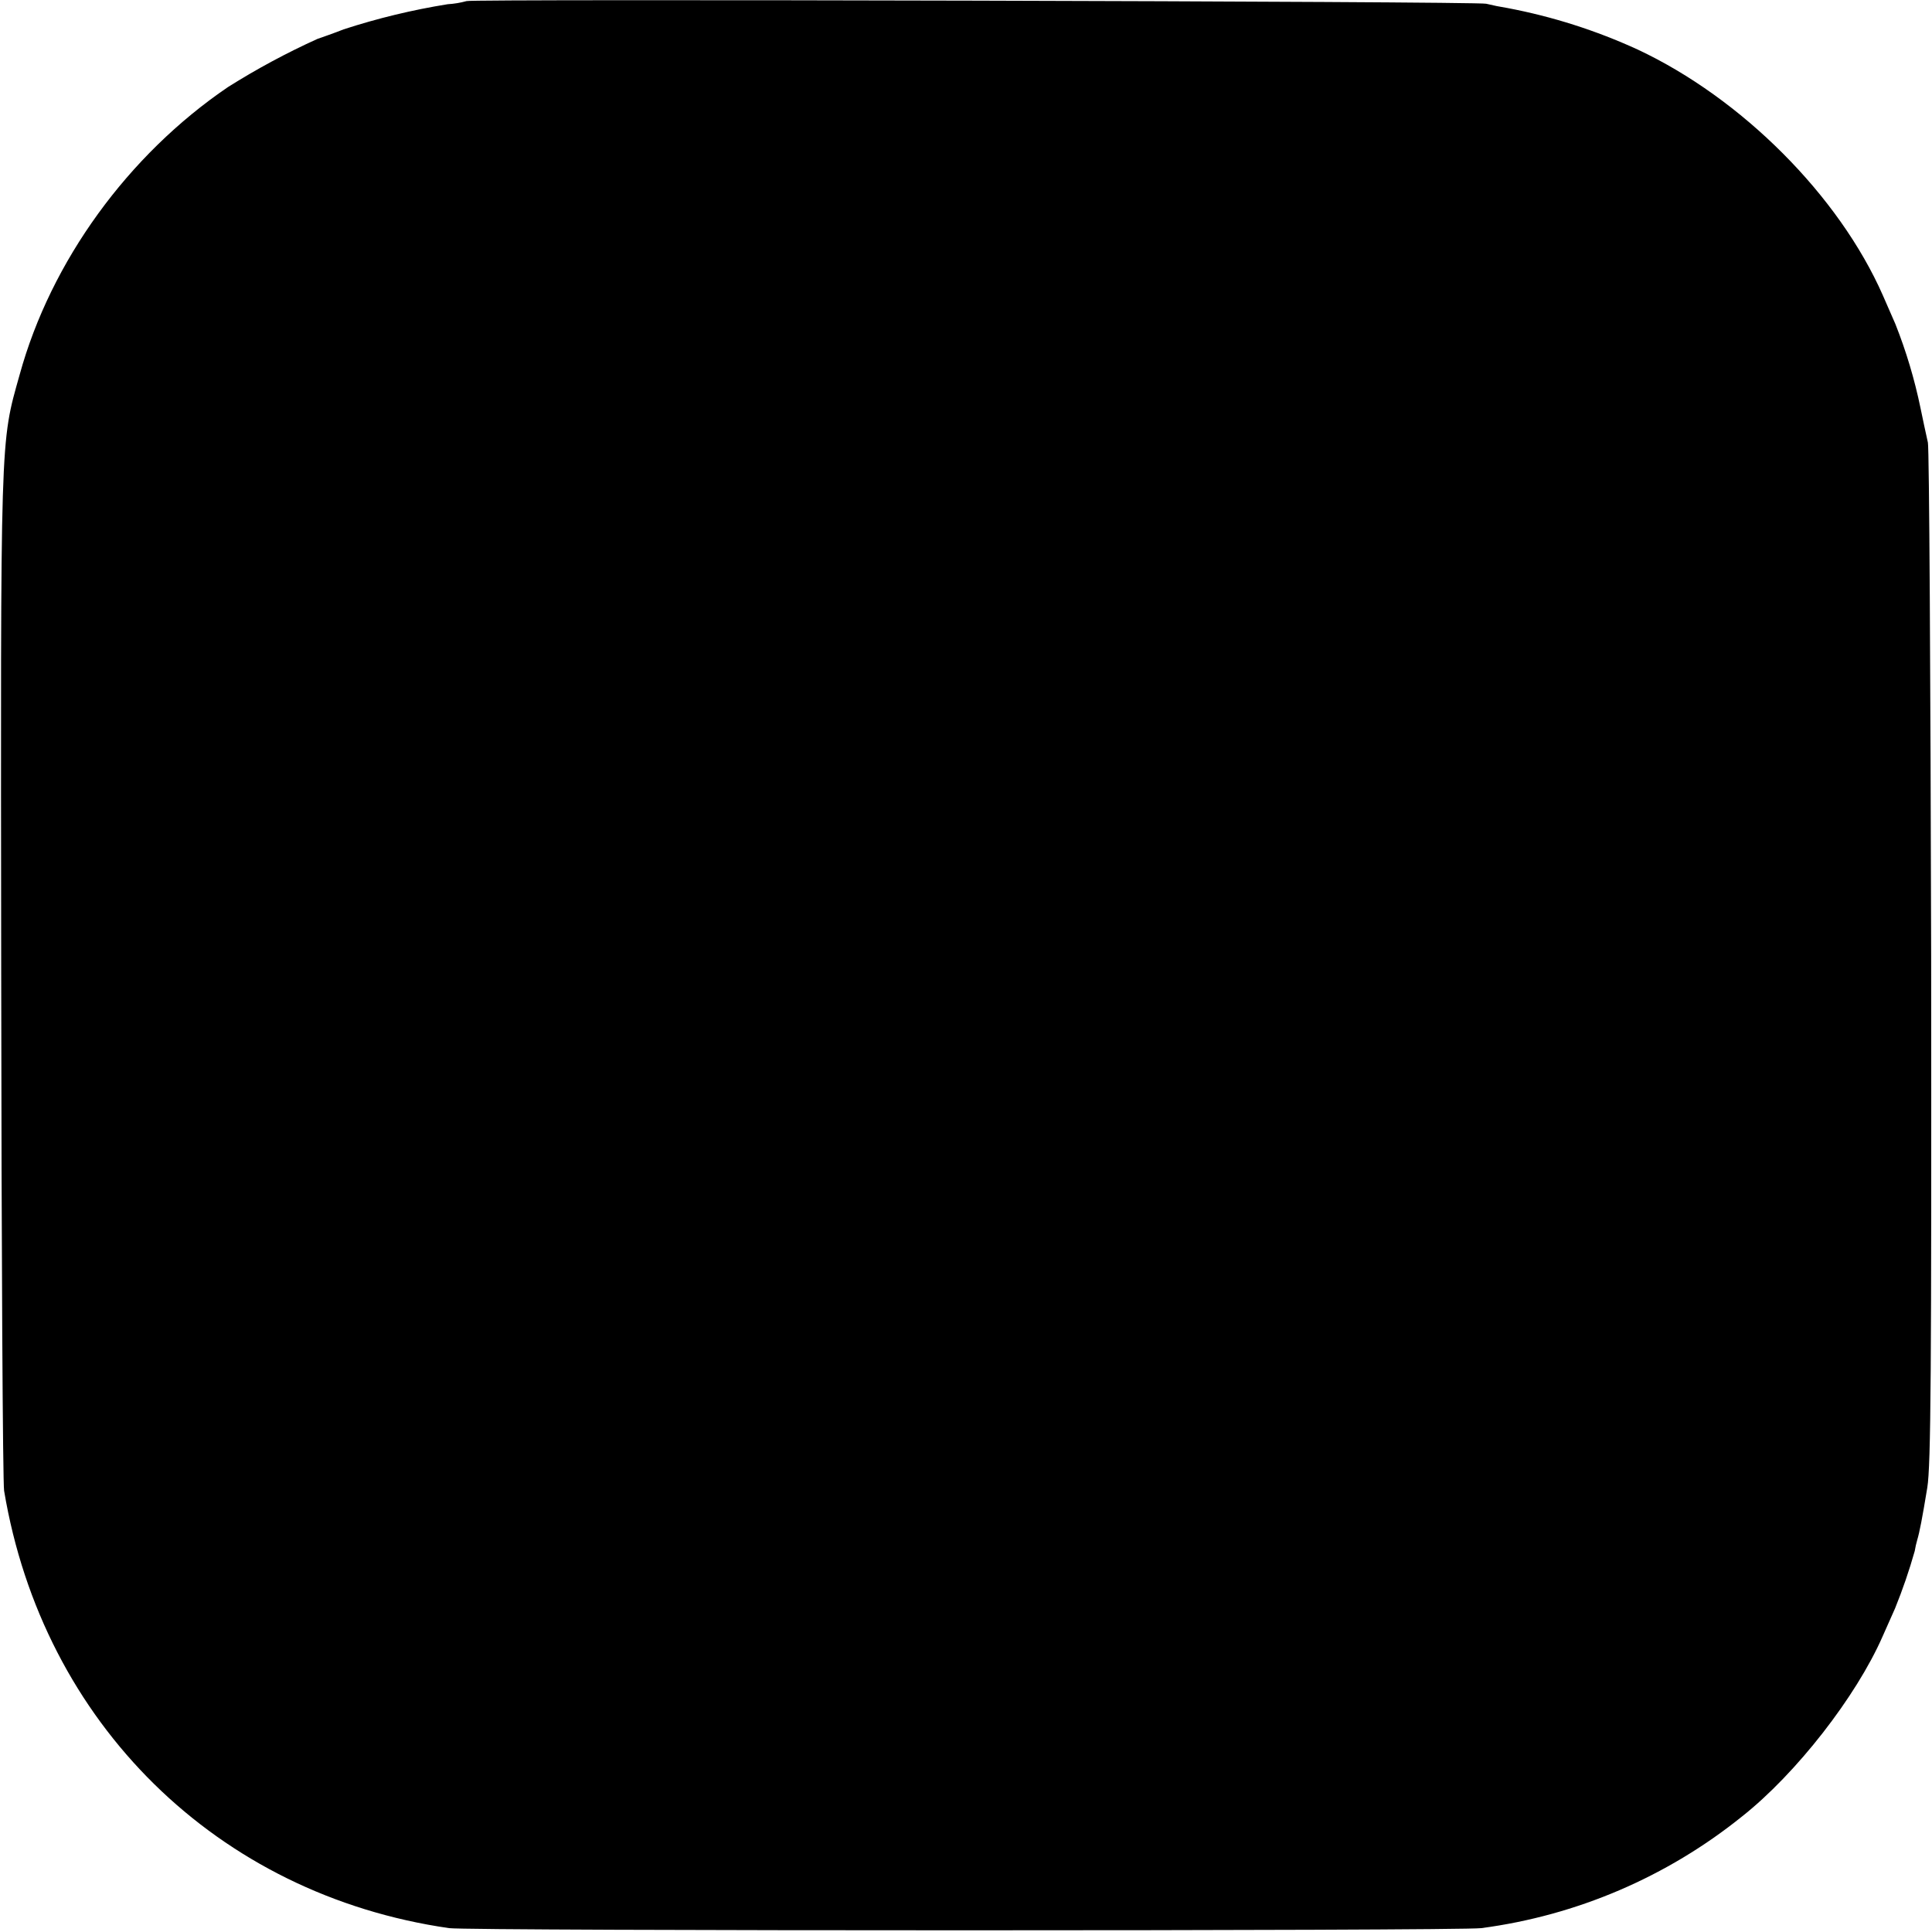
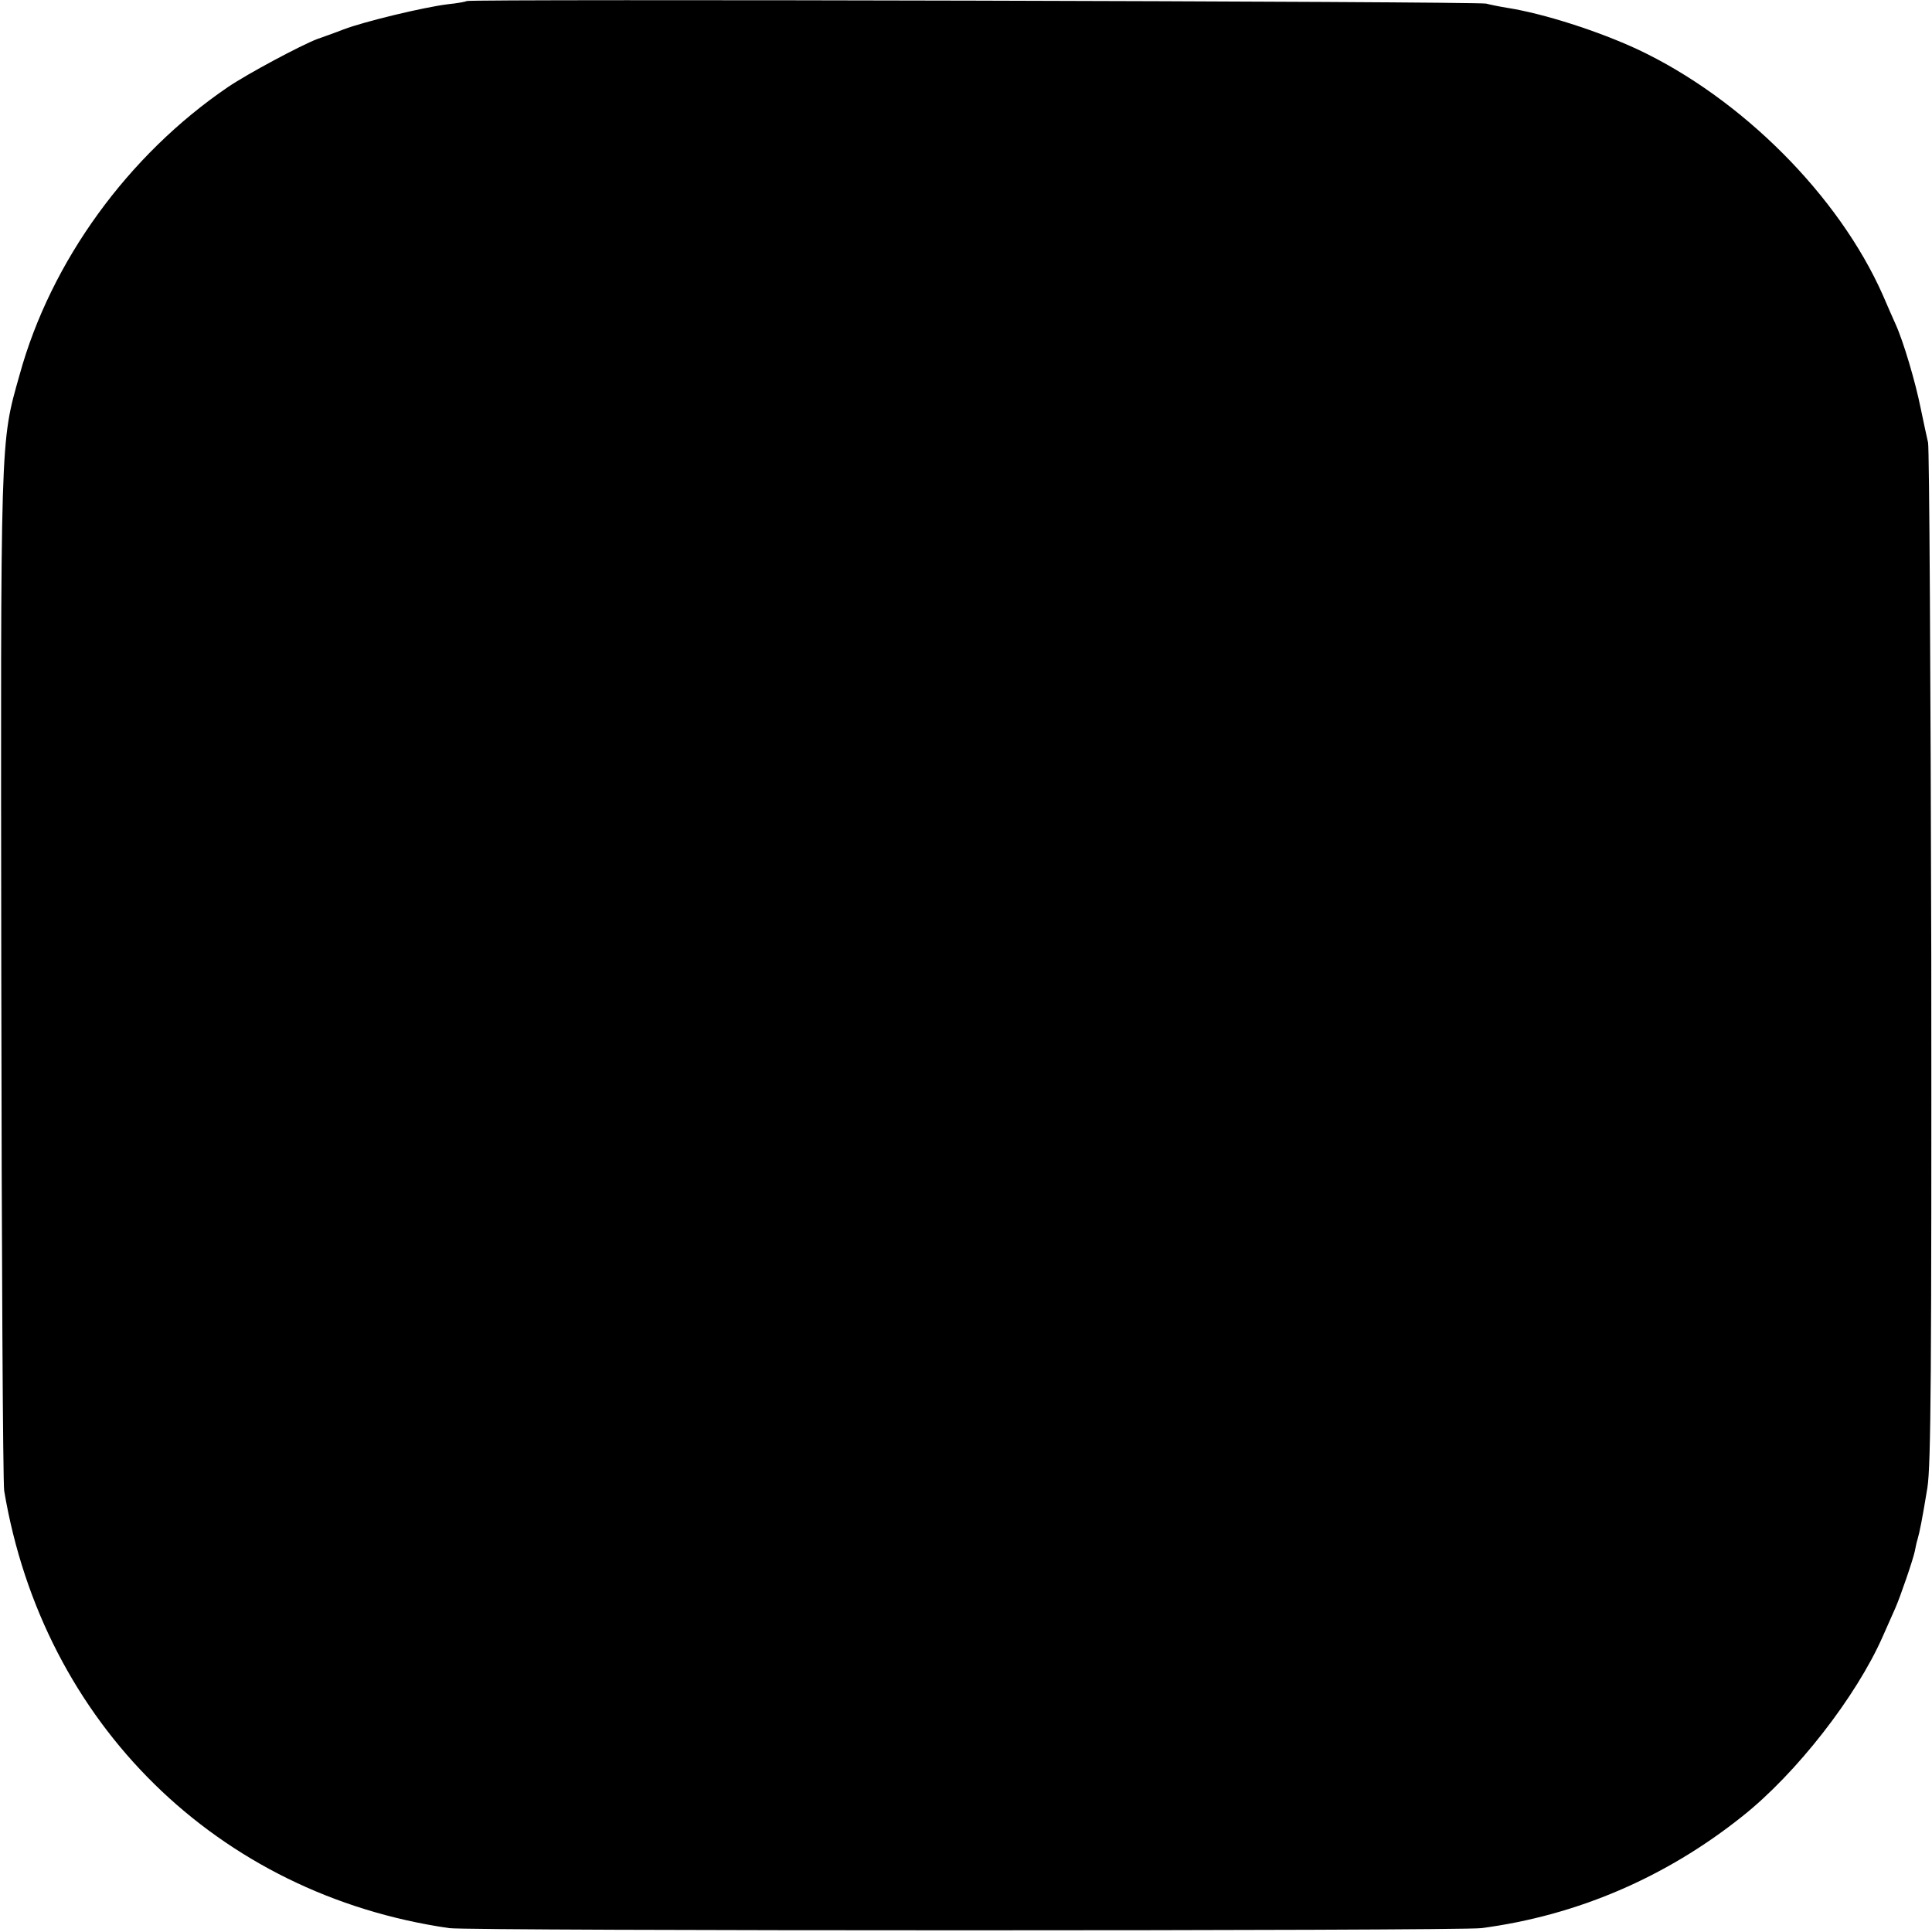
- <svg xmlns="http://www.w3.org/2000/svg" version="1" width="21.333" height="21.333" viewBox="0 0 16 16">
-   <path d="M3.864.009a.76.76 0 0 1-.157.026 5.716 5.716 0 0 0-.861.208c-.075.03-.174.064-.219.08a6.161 6.161 0 0 0-.739.398C1.061 1.283.421 2.164.163 3.102 0 3.682.005 3.55.01 8.066c.002 2.288.013 4.214.024 4.28.322 1.926 1.765 3.345 3.685 3.622.174.024 8.356.024 8.548 0a4.351 4.351 0 0 0 2.16-.925c.449-.355.945-.993 1.163-1.489l.104-.234a4.59 4.59 0 0 0 .163-.475.796.796 0 0 1 .021-.093c.019-.064.04-.171.083-.432.03-.187.035-.95.032-4.401-.005-2.296-.016-4.211-.027-4.254a17.89 17.89 0 0 1-.061-.285 4.174 4.174 0 0 0-.208-.696l-.104-.238C15.229 1.62 14.424.814 13.562.41a4.676 4.676 0 0 0-1.08-.344 2.16 2.16 0 0 1-.174-.035C12.252.011 3.883-.01 3.864.009z" />
+ <svg xmlns="http://www.w3.org/2000/svg" version="1.0" width="16pt" height="16pt" viewBox="0 0 16 16" preserveAspectRatio="xMidYMid meet">
+   <g transform="translate(0,16) scale(0.002667,-0.002667)" fill="#000000" stroke="none">
+     <path d="M1449 5996 c-2 -2 -29 -7 -59 -10 -73 -9 -257 -53 -323 -78 -28 -11 -65 -24 -82 -30 -50 -19 -215 -107 -277 -149 -310 -211 -550 -541 -647 -893 -61 -217 -59 -168 -57 -1861 1 -858 5 -1580 9 -1605 121 -722 662 -1254 1382 -1358 65 -9 3133 -9 3205 0 296 39 572 157 810 347 168 133 354 372 436 558 14 32 32 72 39 88 16 36 56 153 61 178 2 10 5 26 8 35 7 24 15 64 31 162 11 70 13 356 12 1650 -2 861 -6 1579 -10 1595 -4 17 -14 64 -23 107 -16 80 -53 206 -78 261 -8 17 -25 57 -39 89 -137 310 -439 612 -762 764 -123 57 -291 111 -405 129 -25 4 -54 10 -65 13 -21 7 -3159 15 -3166 8z" />
+   </g>
</svg>
